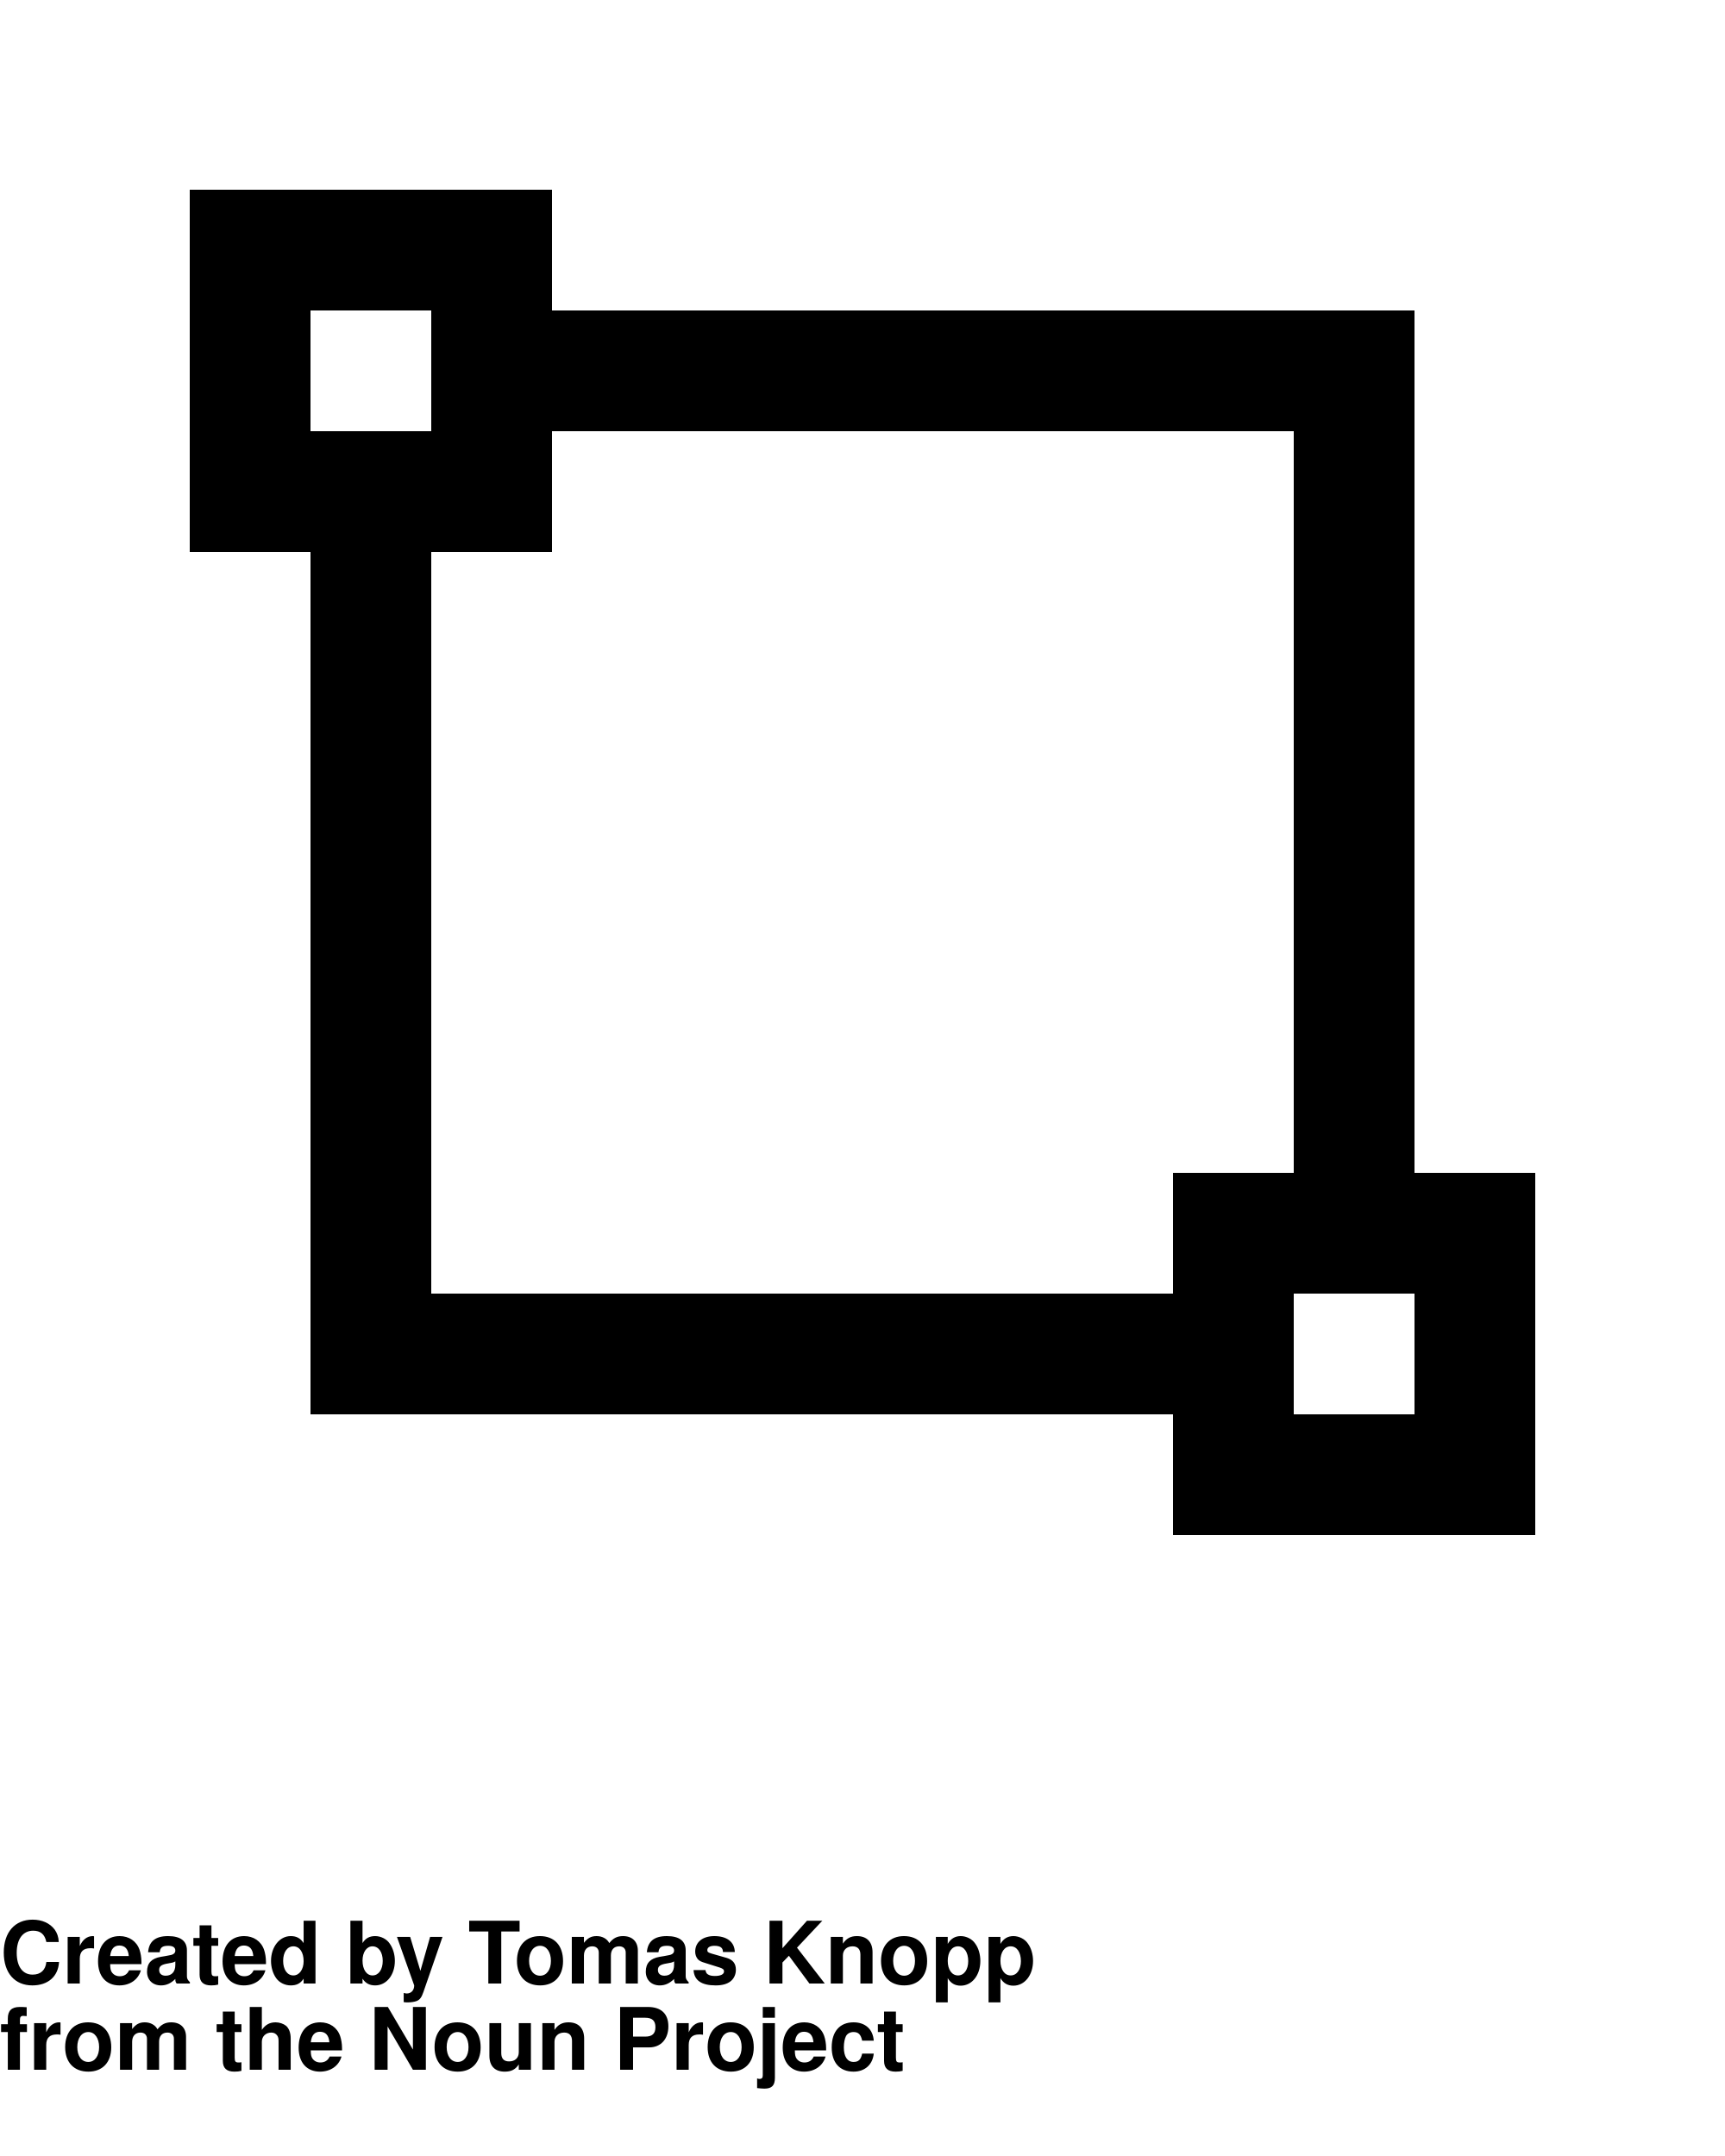
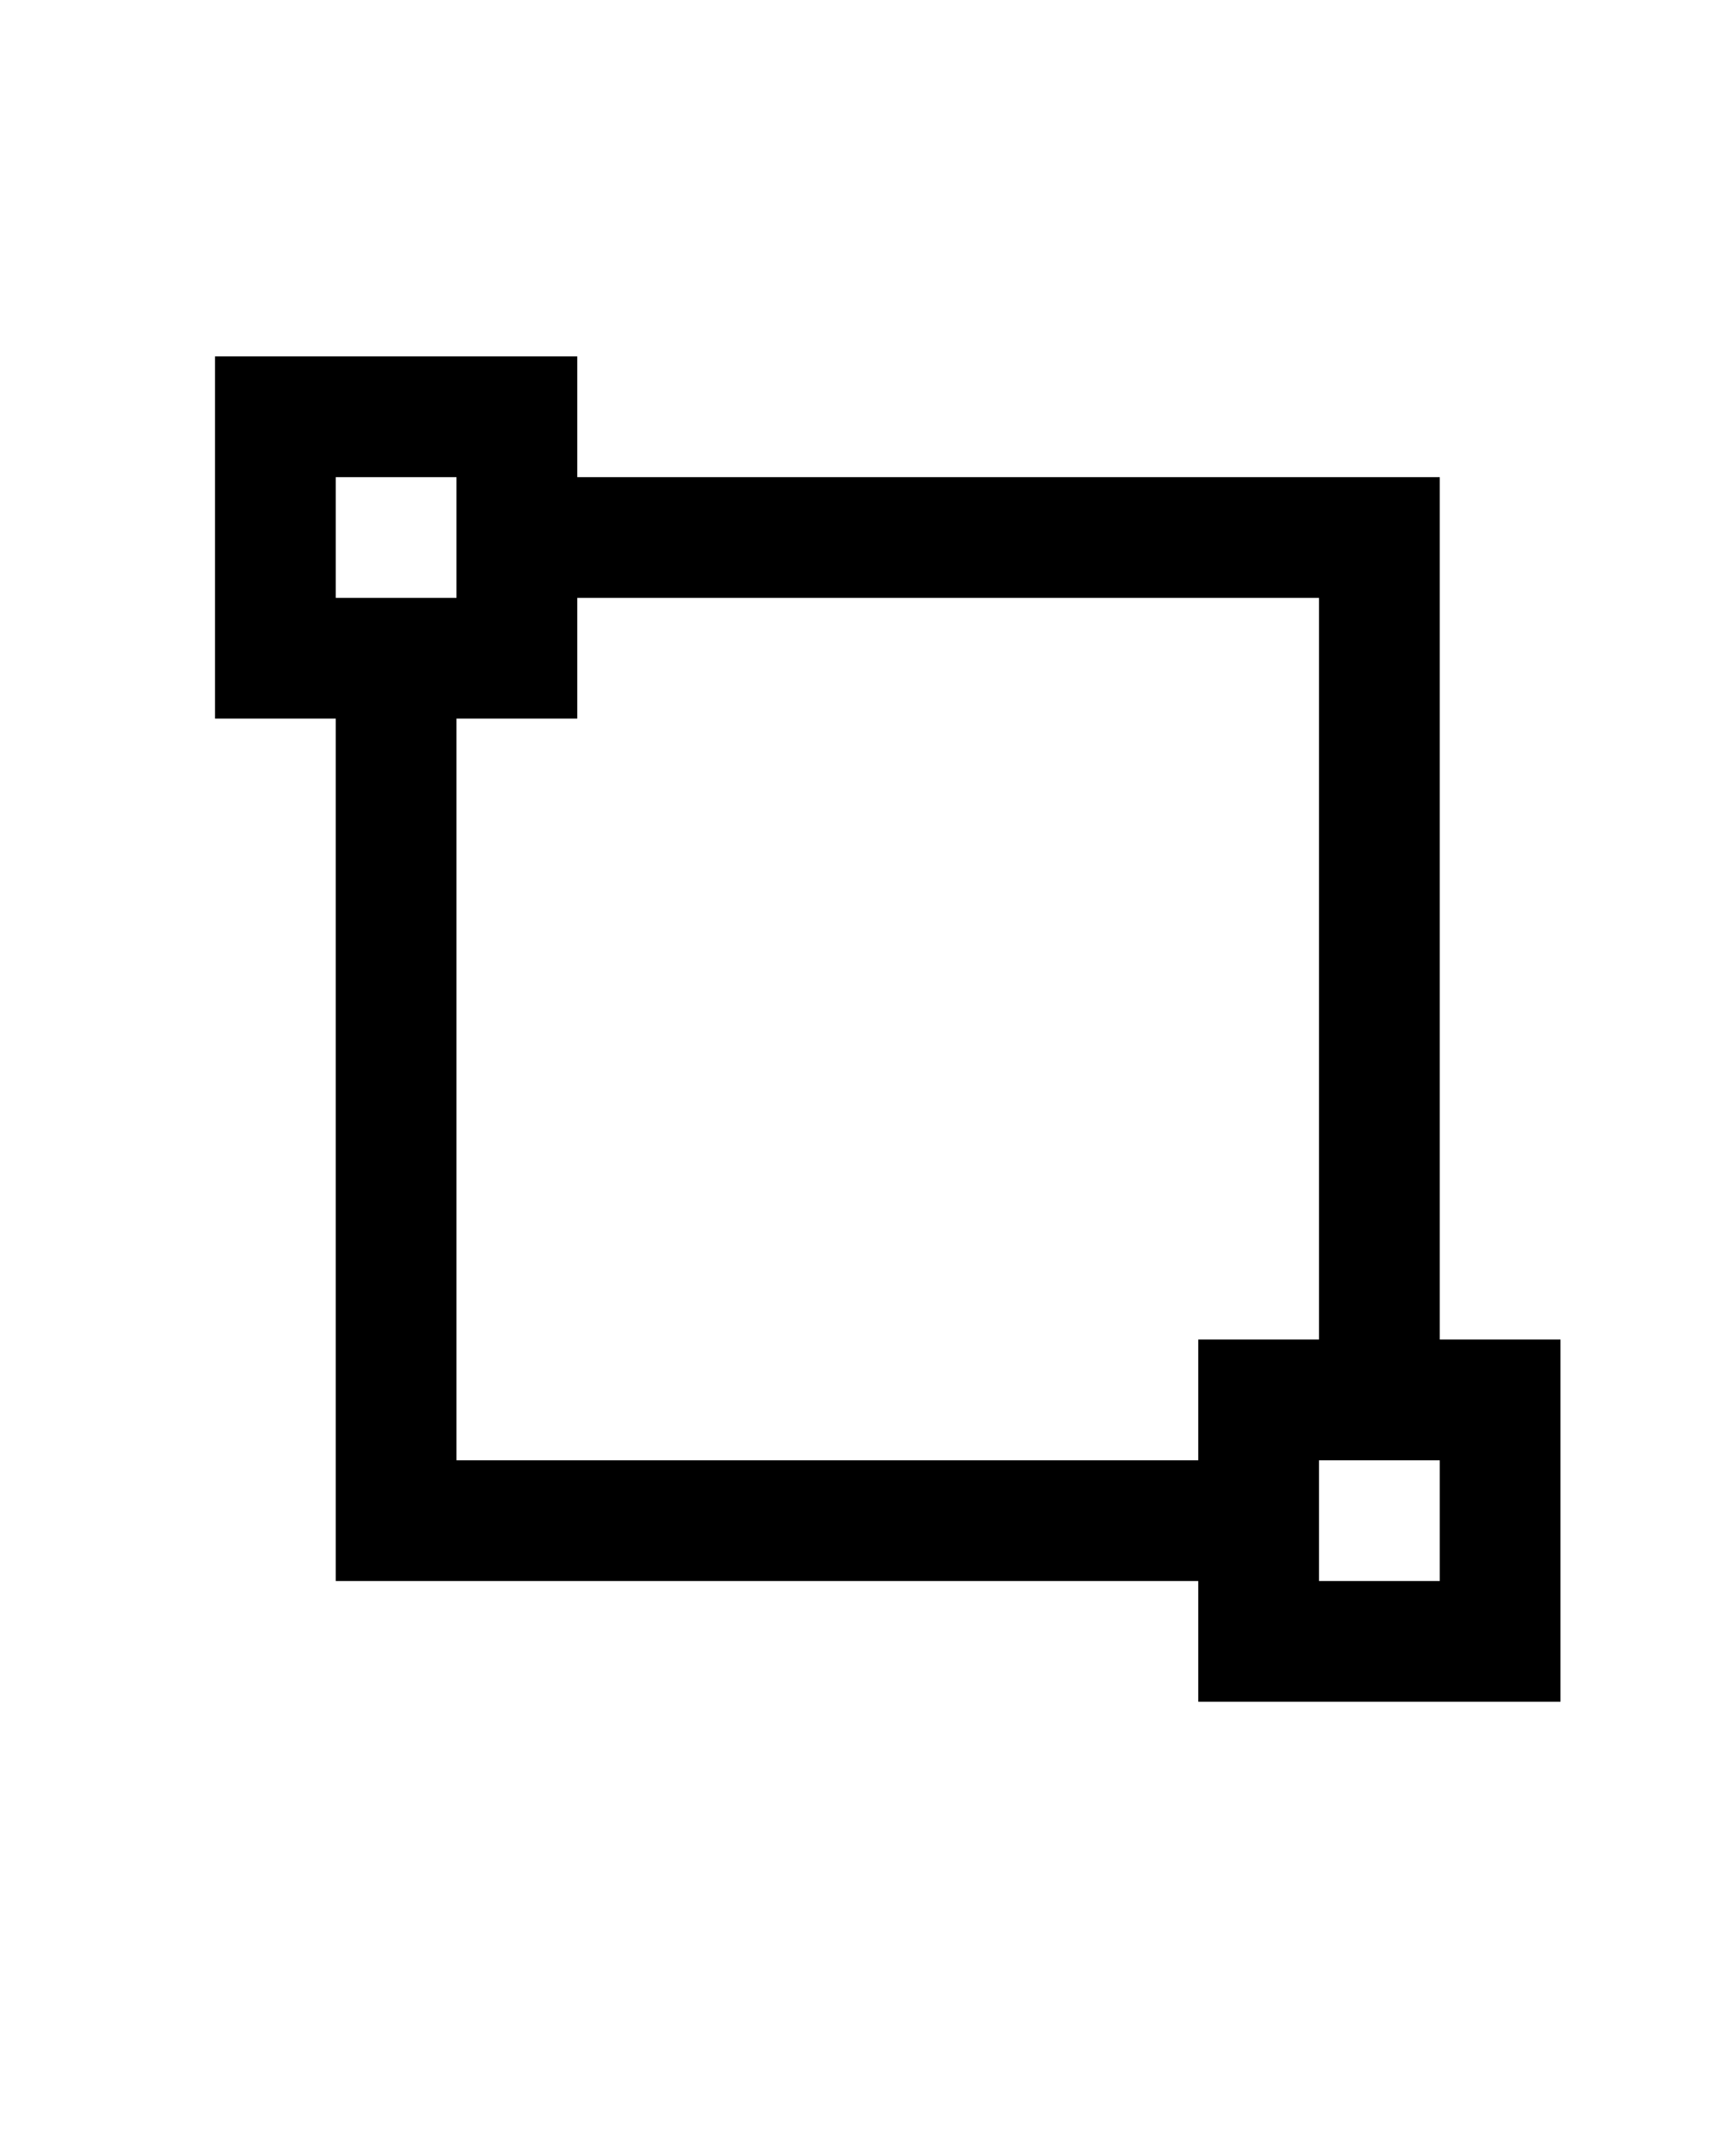
- <svg xmlns="http://www.w3.org/2000/svg" version="1.1" x="0px" y="0px" viewBox="0 0 100 125" enable-background="new 0 0 100 100" xml:space="preserve">
-   <path d="M82,68V18H32v-7H11v21h7v50h50v7h21V68H82z M18,18h7v7h-7V18z M68,68v7H25V32h7v-7h43v43H68z M82,82h-7v-7h7V82z" />
-   <text x="0" y="115" fill="#000000" font-size="5px" font-weight="bold" font-family="'Helvetica Neue', Helvetica, Arial-Unicode, Arial, Sans-serif">Created by Tomas Knopp</text>
-   <text x="0" y="120" fill="#000000" font-size="5px" font-weight="bold" font-family="'Helvetica Neue', Helvetica, Arial-Unicode, Arial, Sans-serif">from the Noun Project</text>
+ <svg xmlns="http://www.w3.org/2000/svg" x="0px" y="0px" viewBox="0 0 100 125">
+   <path d="M 83.464 77.664 L 83.464 27.664 L 33.464 27.664 L 33.464 20.664 L 12.464 20.664 L 12.464 41.664 L 19.464 41.664 L 19.464 91.664 L 69.464 91.664 L 69.464 98.664 L 90.464 98.664 L 90.464 77.664 L 83.464 77.664 Z M 19.464 27.664 L 26.464 27.664 L 26.464 34.664 L 19.464 34.664 L 19.464 27.664 Z M 69.464 77.664 L 69.464 84.664 L 26.464 84.664 L 26.464 41.664 L 33.464 41.664 L 33.464 34.664 L 76.464 34.664 L 76.464 77.664 L 69.464 77.664 Z M 83.464 91.664 L 76.464 91.664 L 76.464 84.664 L 83.464 84.664 L 83.464 91.664 Z" />
</svg>
